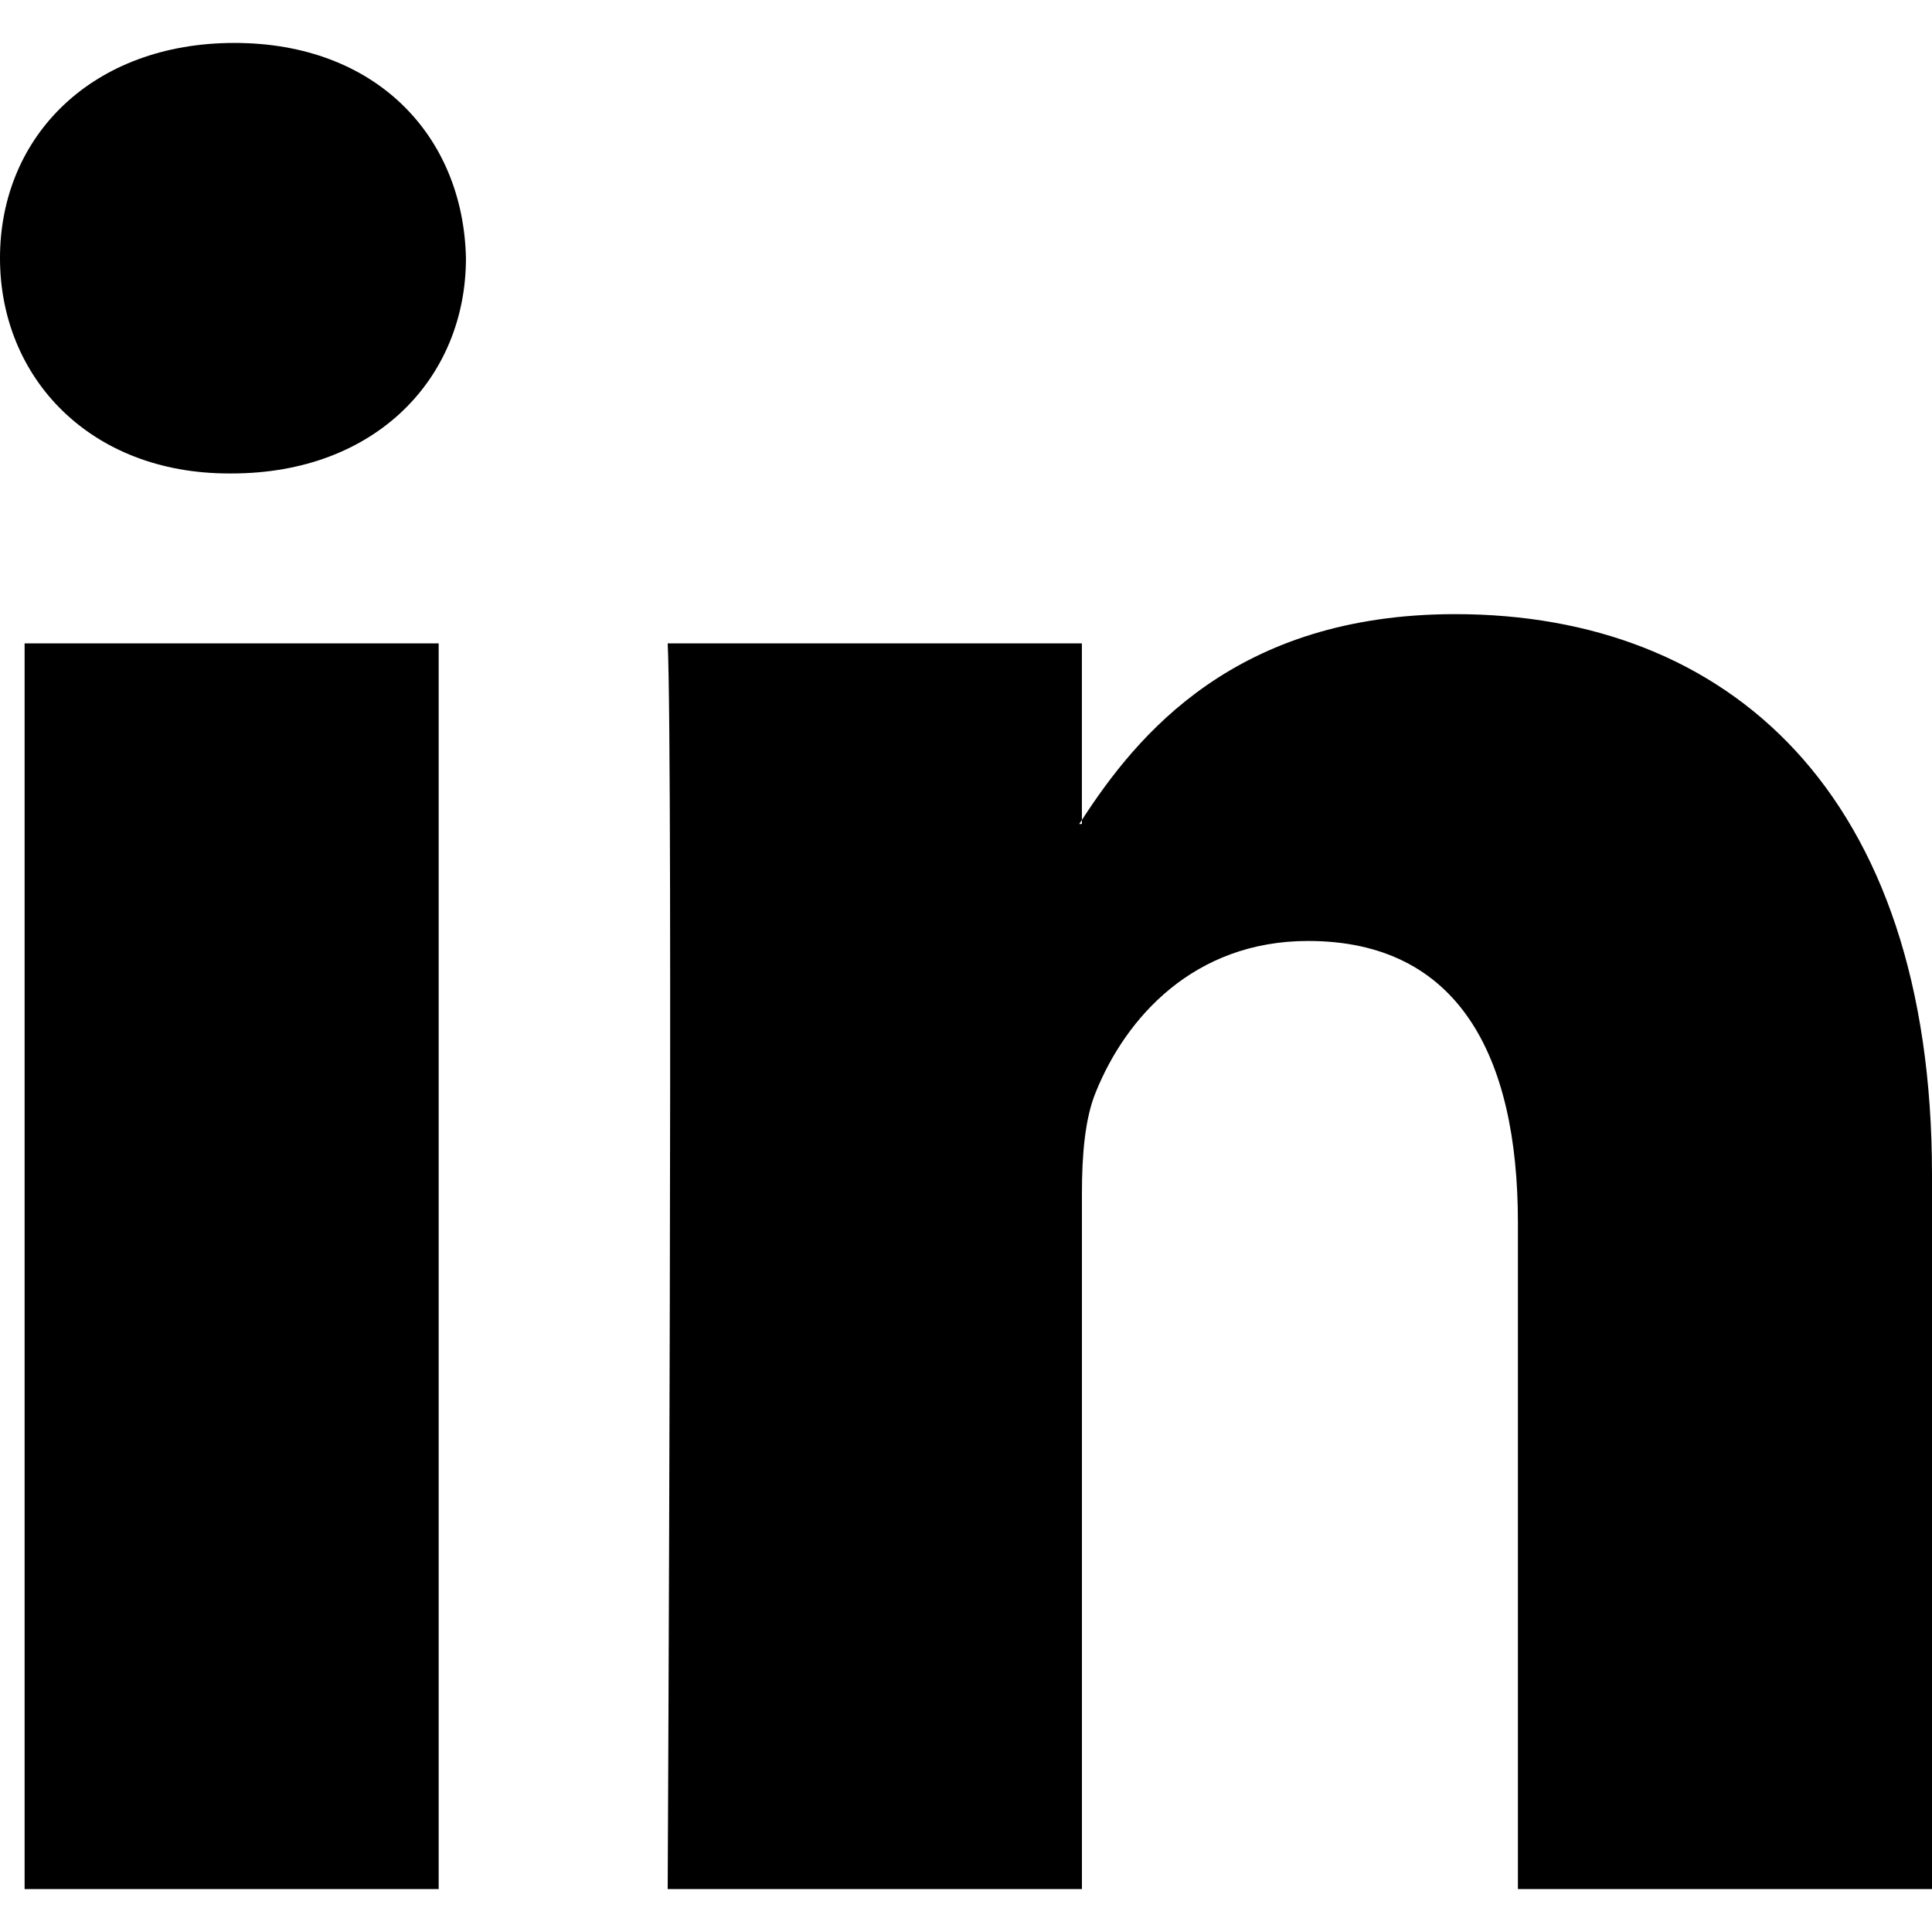
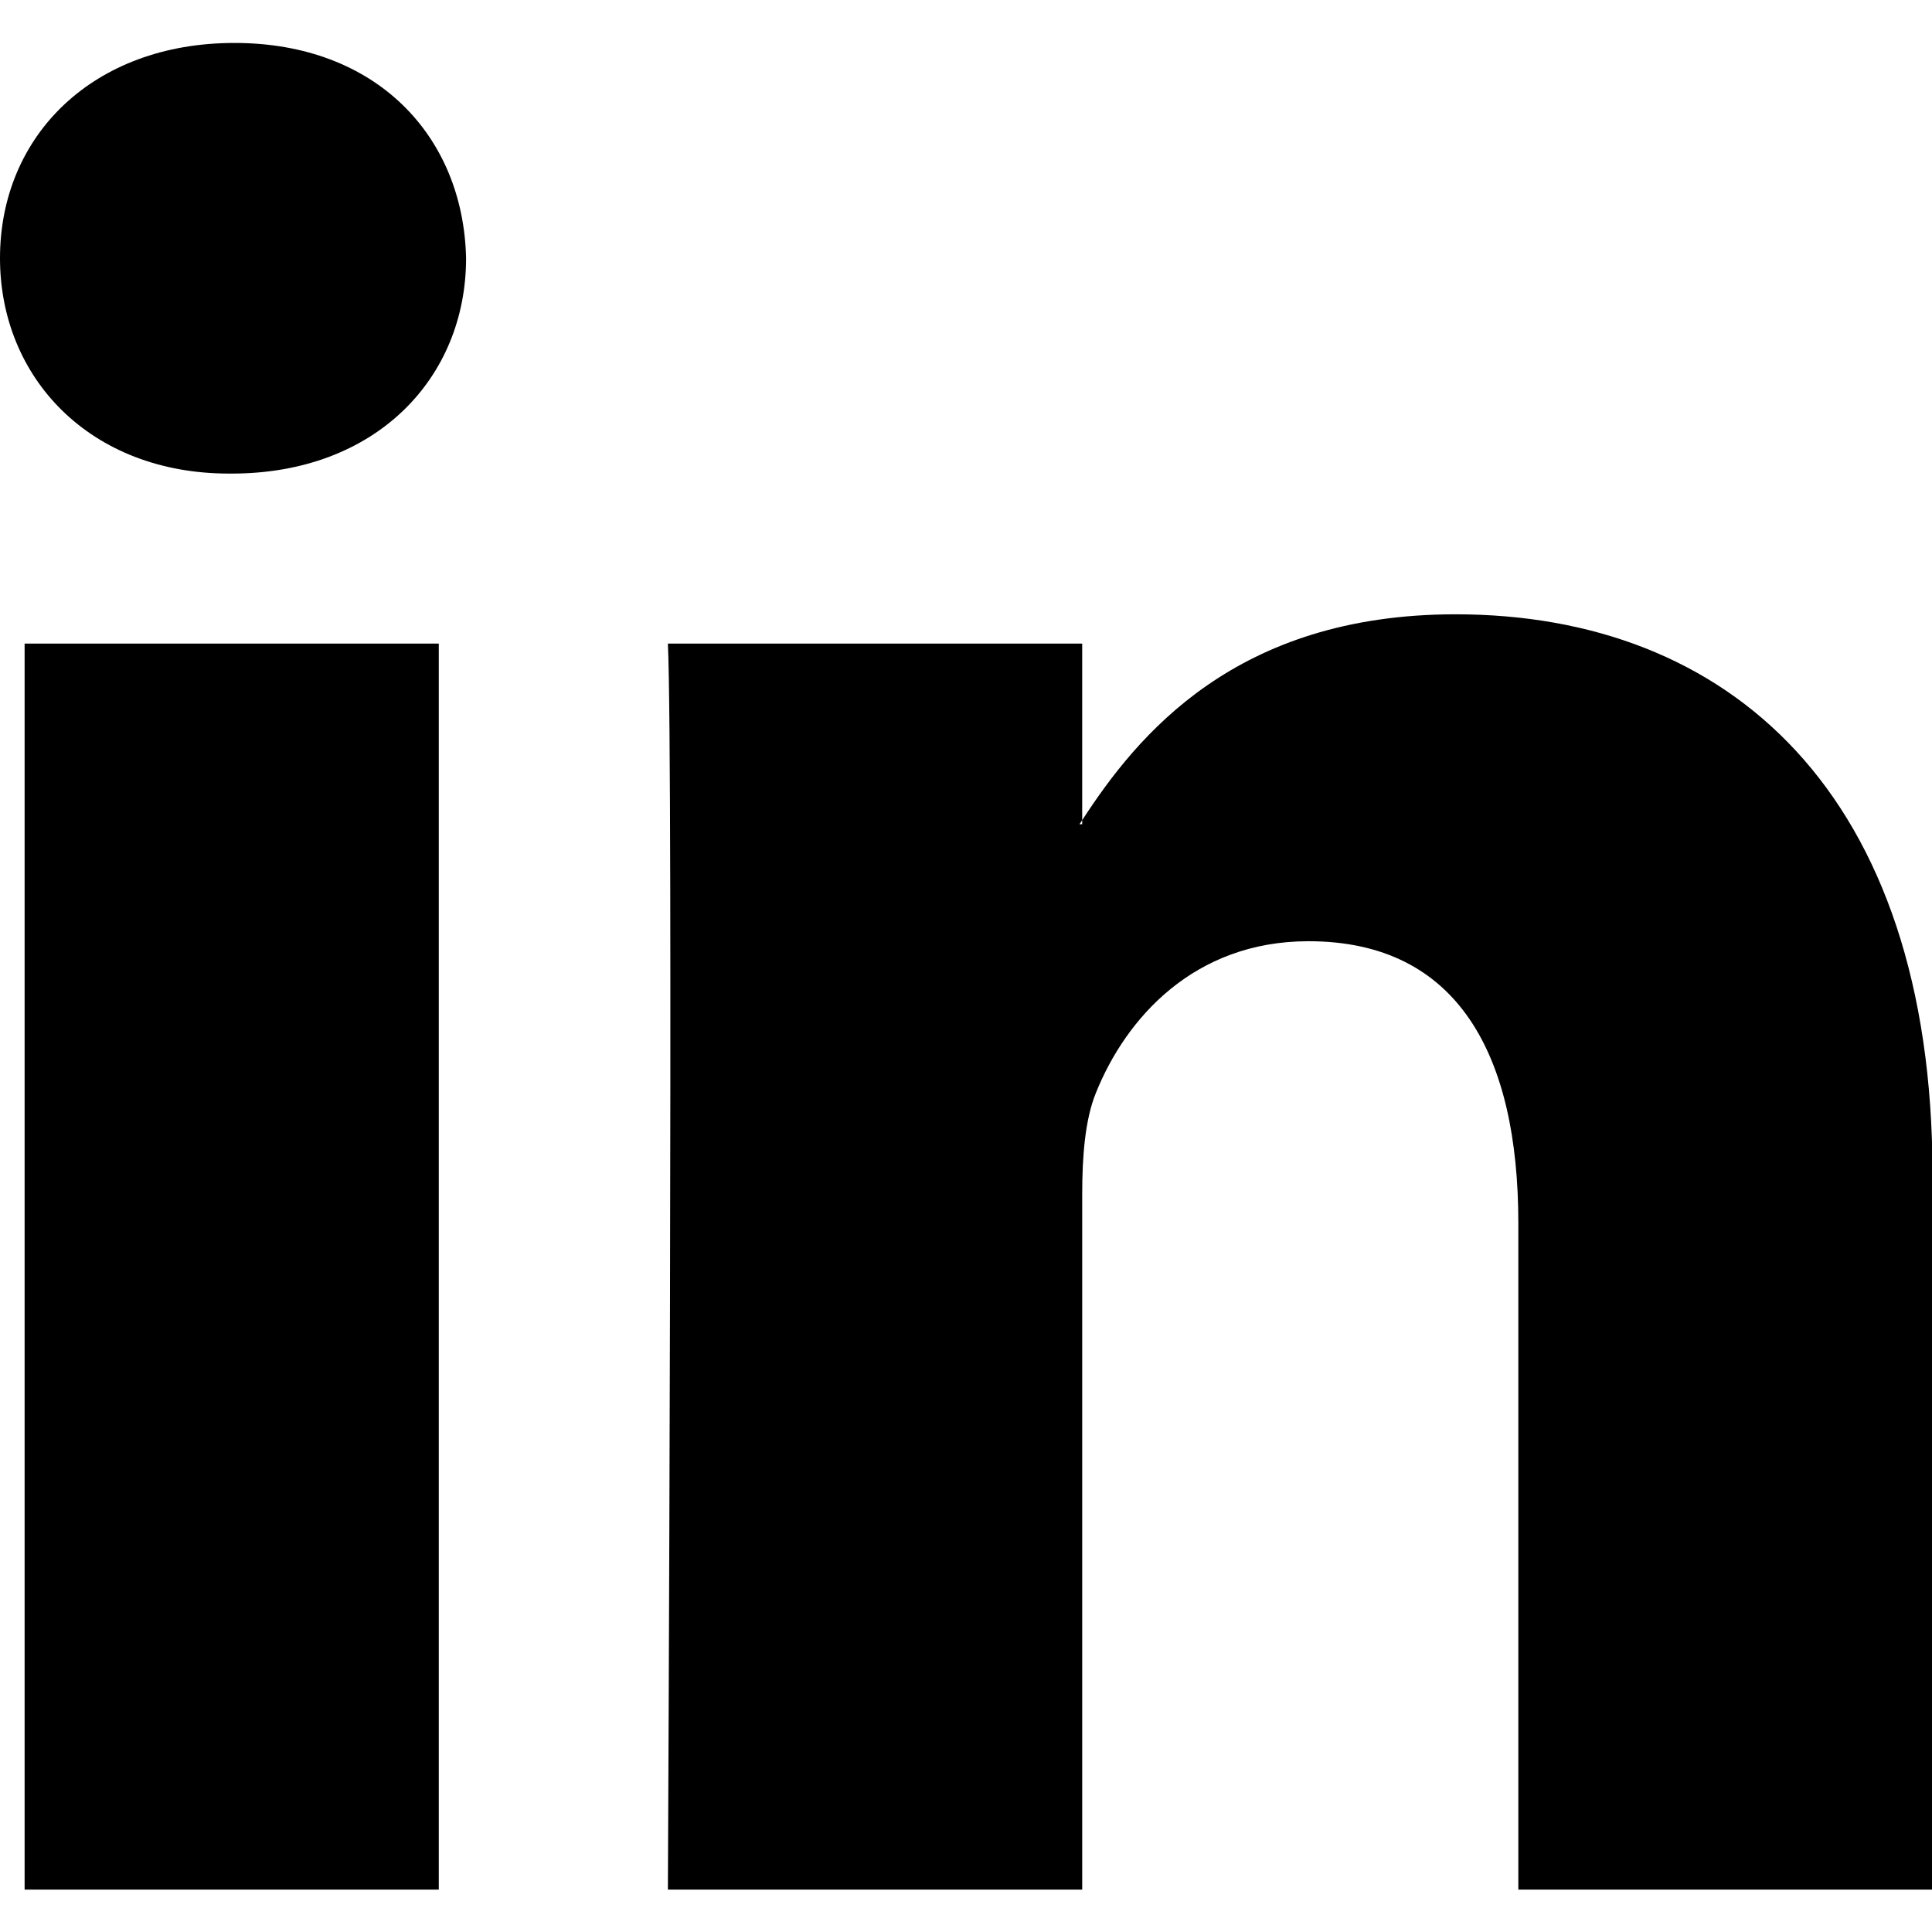
- <svg xmlns="http://www.w3.org/2000/svg" version="1.1" id="Capa_1" x="0px" y="0px" width="430.117px" height="430.117px" viewBox="0 0 430.117 430.117" style="enable-background:new 0 0 430.117 430.117;" xml:space="preserve">
-   <g>
-     <path id="LinkedIn" d="M430.117,261.543V420.56h-92.188V272.193c0-37.271-13.334-62.707-46.703-62.707   c-25.473,0-40.632,17.142-47.301,33.724c-2.432,5.928-3.058,14.179-3.058,22.477V420.56h-92.219c0,0,1.242-251.285,0-277.32h92.21   v39.309c-0.187,0.294-0.43,0.611-0.606,0.896h0.606v-0.896c12.251-18.869,34.13-45.824,83.102-45.824   C384.633,136.724,430.117,176.361,430.117,261.543z M52.183,9.558C20.635,9.558,0,30.251,0,57.463   c0,26.619,20.038,47.94,50.959,47.94h0.616c32.159,0,52.159-21.317,52.159-47.94C103.128,30.251,83.734,9.558,52.183,9.558z    M5.477,420.56h92.184v-277.32H5.477V420.56z" />
-   </g>
-   <g>
- </g>
-   <g>
- </g>
-   <g>
- </g>
-   <g>
- </g>
-   <g>
- </g>
-   <g>
- </g>
-   <g>
- </g>
-   <g>
- </g>
-   <g>
- </g>
-   <g>
- </g>
-   <g>
- </g>
-   <g>
- </g>
-   <g>
- </g>
-   <g>
- </g>
-   <g>
- </g>
+ <svg xmlns="http://www.w3.org/2000/svg" width="430" height="430" viewBox="0 0 430 430">
+   <path d="M430.117 261.543V420.56H337.93V272.193c0-37.27-13.335-62.707-46.704-62.707-25.473 0-40.632 17.142-47.3 33.724-2.433 5.928-3.06 14.18-3.06 22.477V420.56H148.65s1.242-251.285 0-277.32h92.21v39.31c-.187.293-.43.61-.606.895h.606v-.896c12.25-18.87 34.13-45.826 83.102-45.826 60.673 0 106.157 39.636 106.157 124.818zM52.183 9.558C20.635 9.558 0 30.25 0 57.463c0 26.62 20.038 47.94 50.96 47.94h.615c32.16 0 52.16-21.317 52.16-47.94-.607-27.212-20-47.905-51.552-47.905zM5.477 420.56H97.66V143.24H5.478v277.32z" />
</svg>
